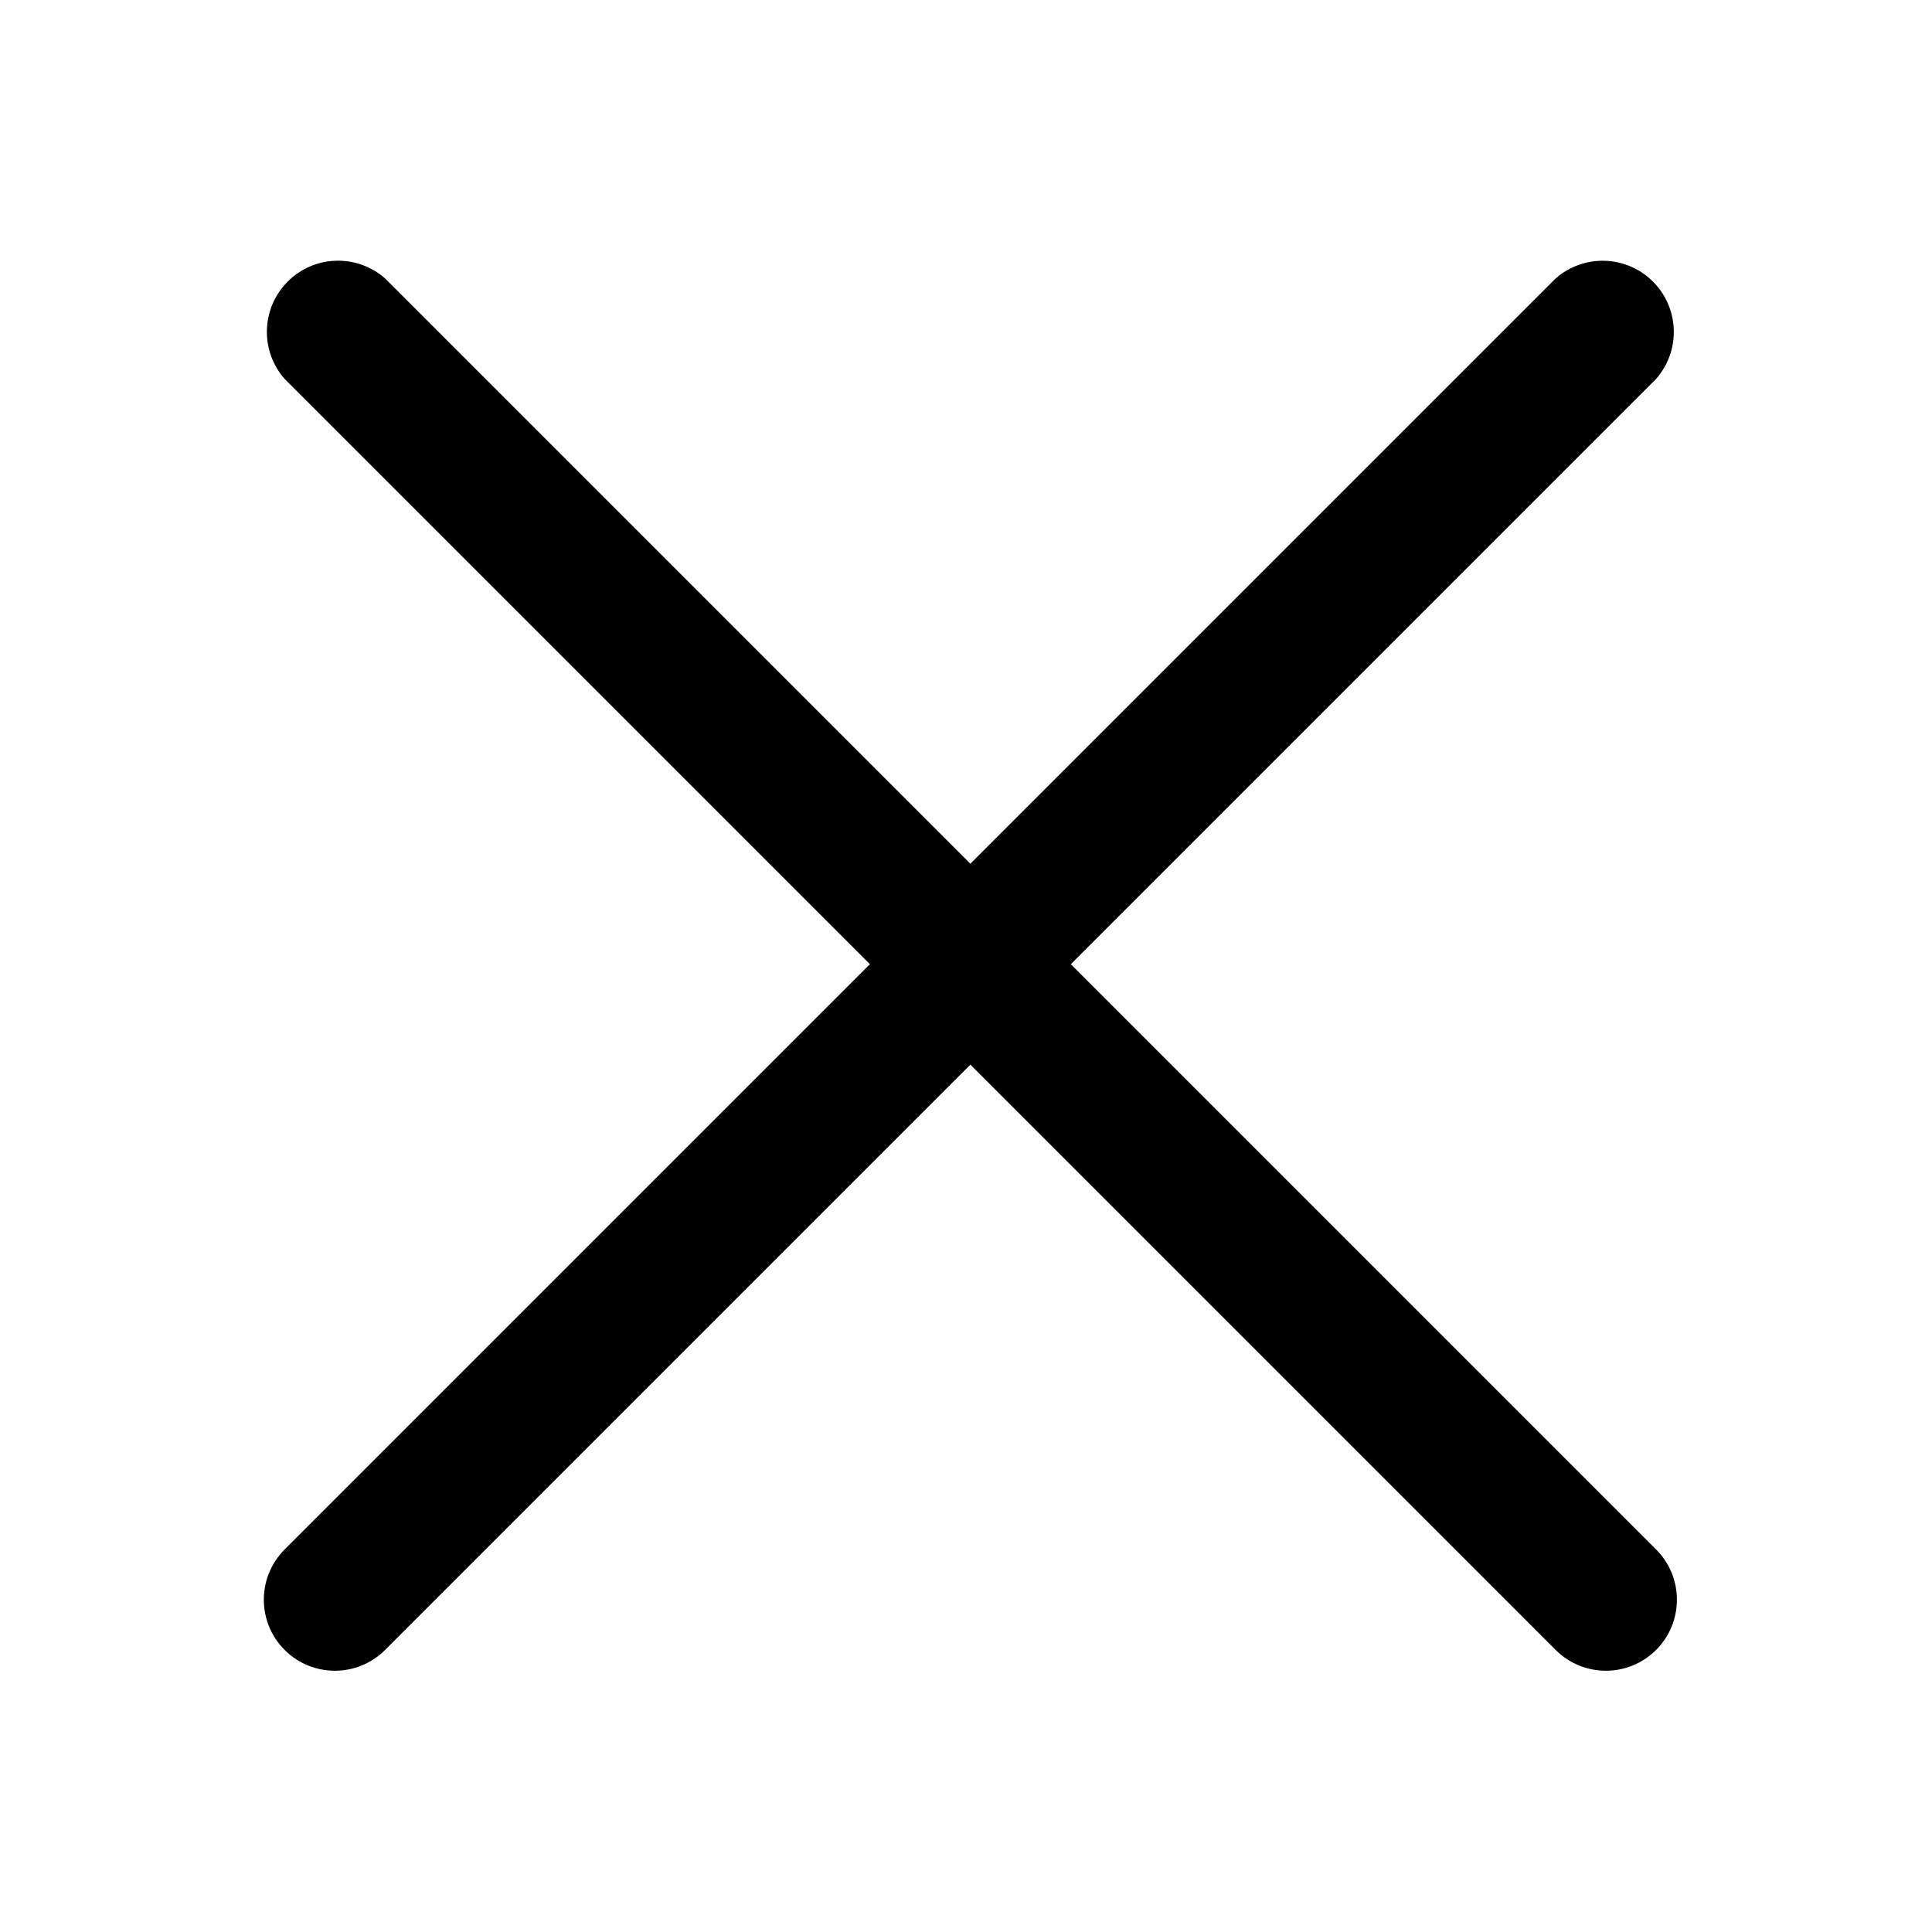
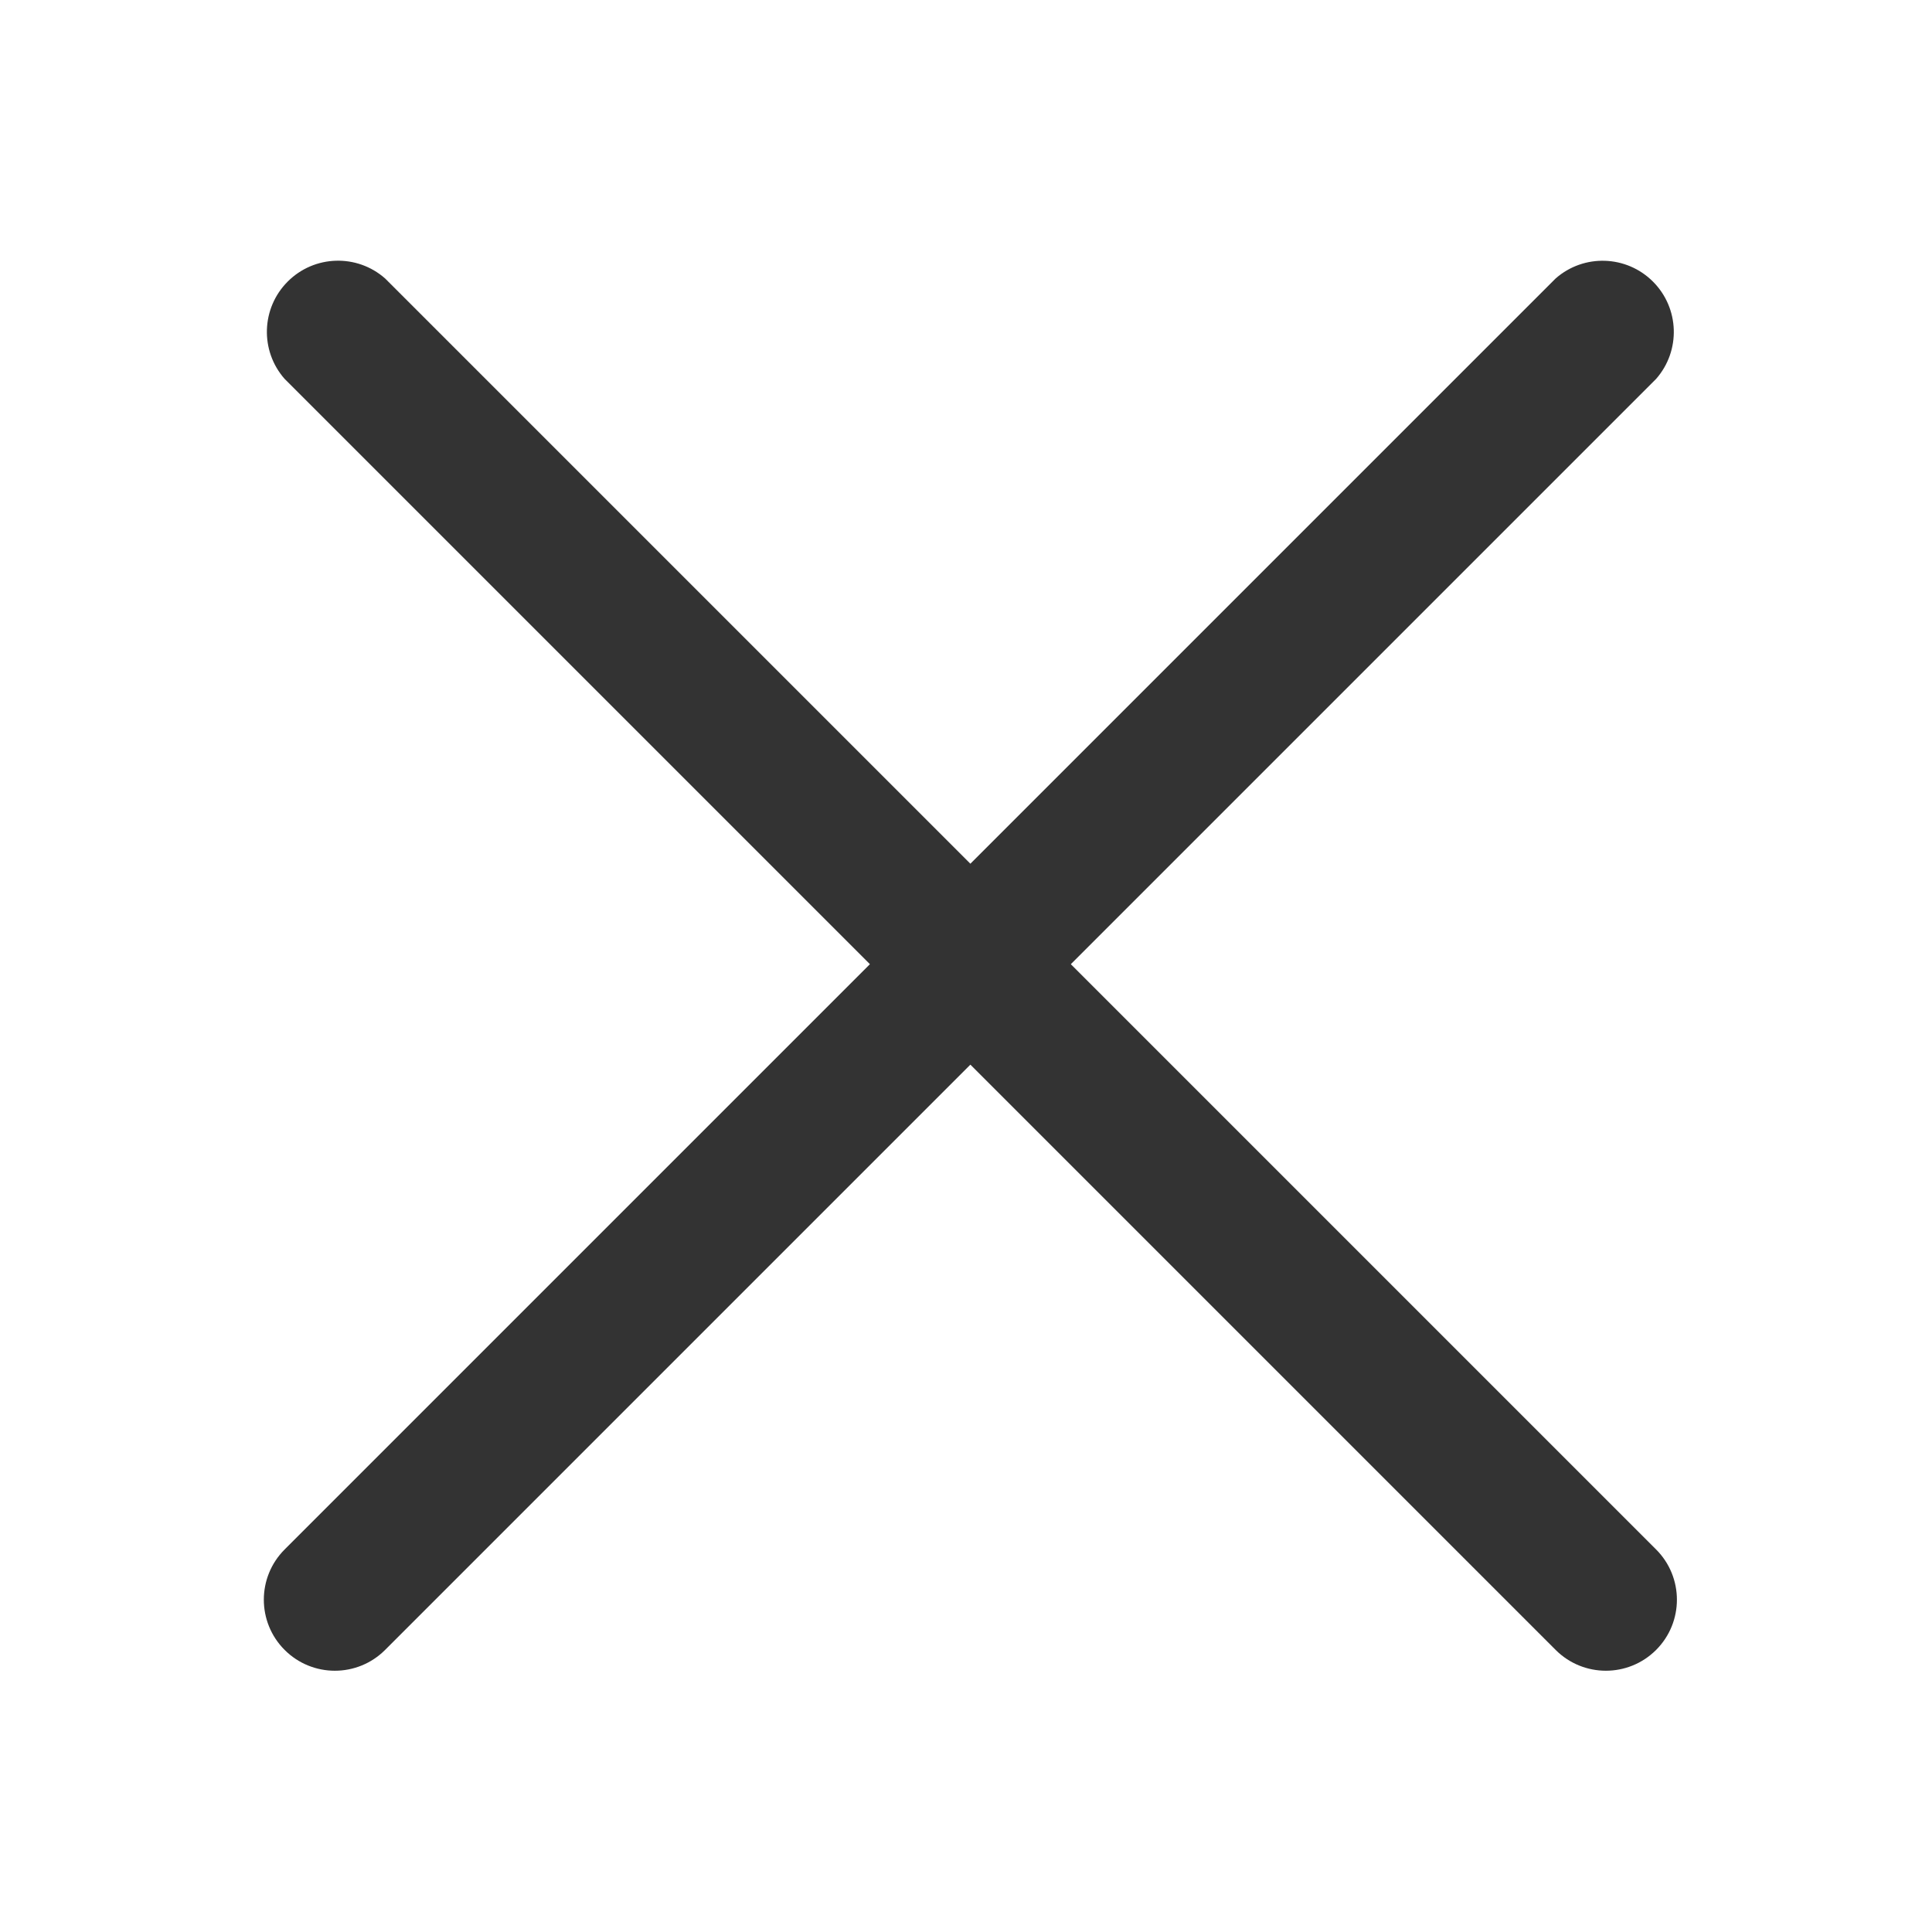
- <svg viewBox="0 0 1024 1024">
-   <path d="M877.768 821.248a37.648 37.648 0 0 1-53.24 53.248L514.32 564.288l-310.208 310.208a37.648 37.648 0 1 1-53.248-53.248L461.072 511.04 150.864 200.832a37.728 37.728 0 0 1 53.248-53.248L514.32 457.792l310.208-310.208a37.728 37.728 0 0 1 53.24 53.248L567.56 511.04l310.208 310.208z" />
+ <svg xmlns="http://www.w3.org/2000/svg" t="1533802589843" class="icon" style="" viewBox="0 0 1024 1024" version="1.1" p-id="3185" width="200" height="200">
+   <defs>
+     <style type="text/css" />
+   </defs>
+   <path d="M877.768 821.248a37.648 37.648 0 0 1-53.24 53.248L514.32 564.288l-310.208 310.208a37.648 37.648 0 1 1-53.248-53.248L461.072 511.04 150.864 200.832a37.728 37.728 0 0 1 53.248-53.248L514.32 457.792l310.208-310.208a37.728 37.728 0 0 1 53.24 53.248L567.56 511.04l310.208 310.208z" fill="#333333" p-id="3186" />
</svg>
